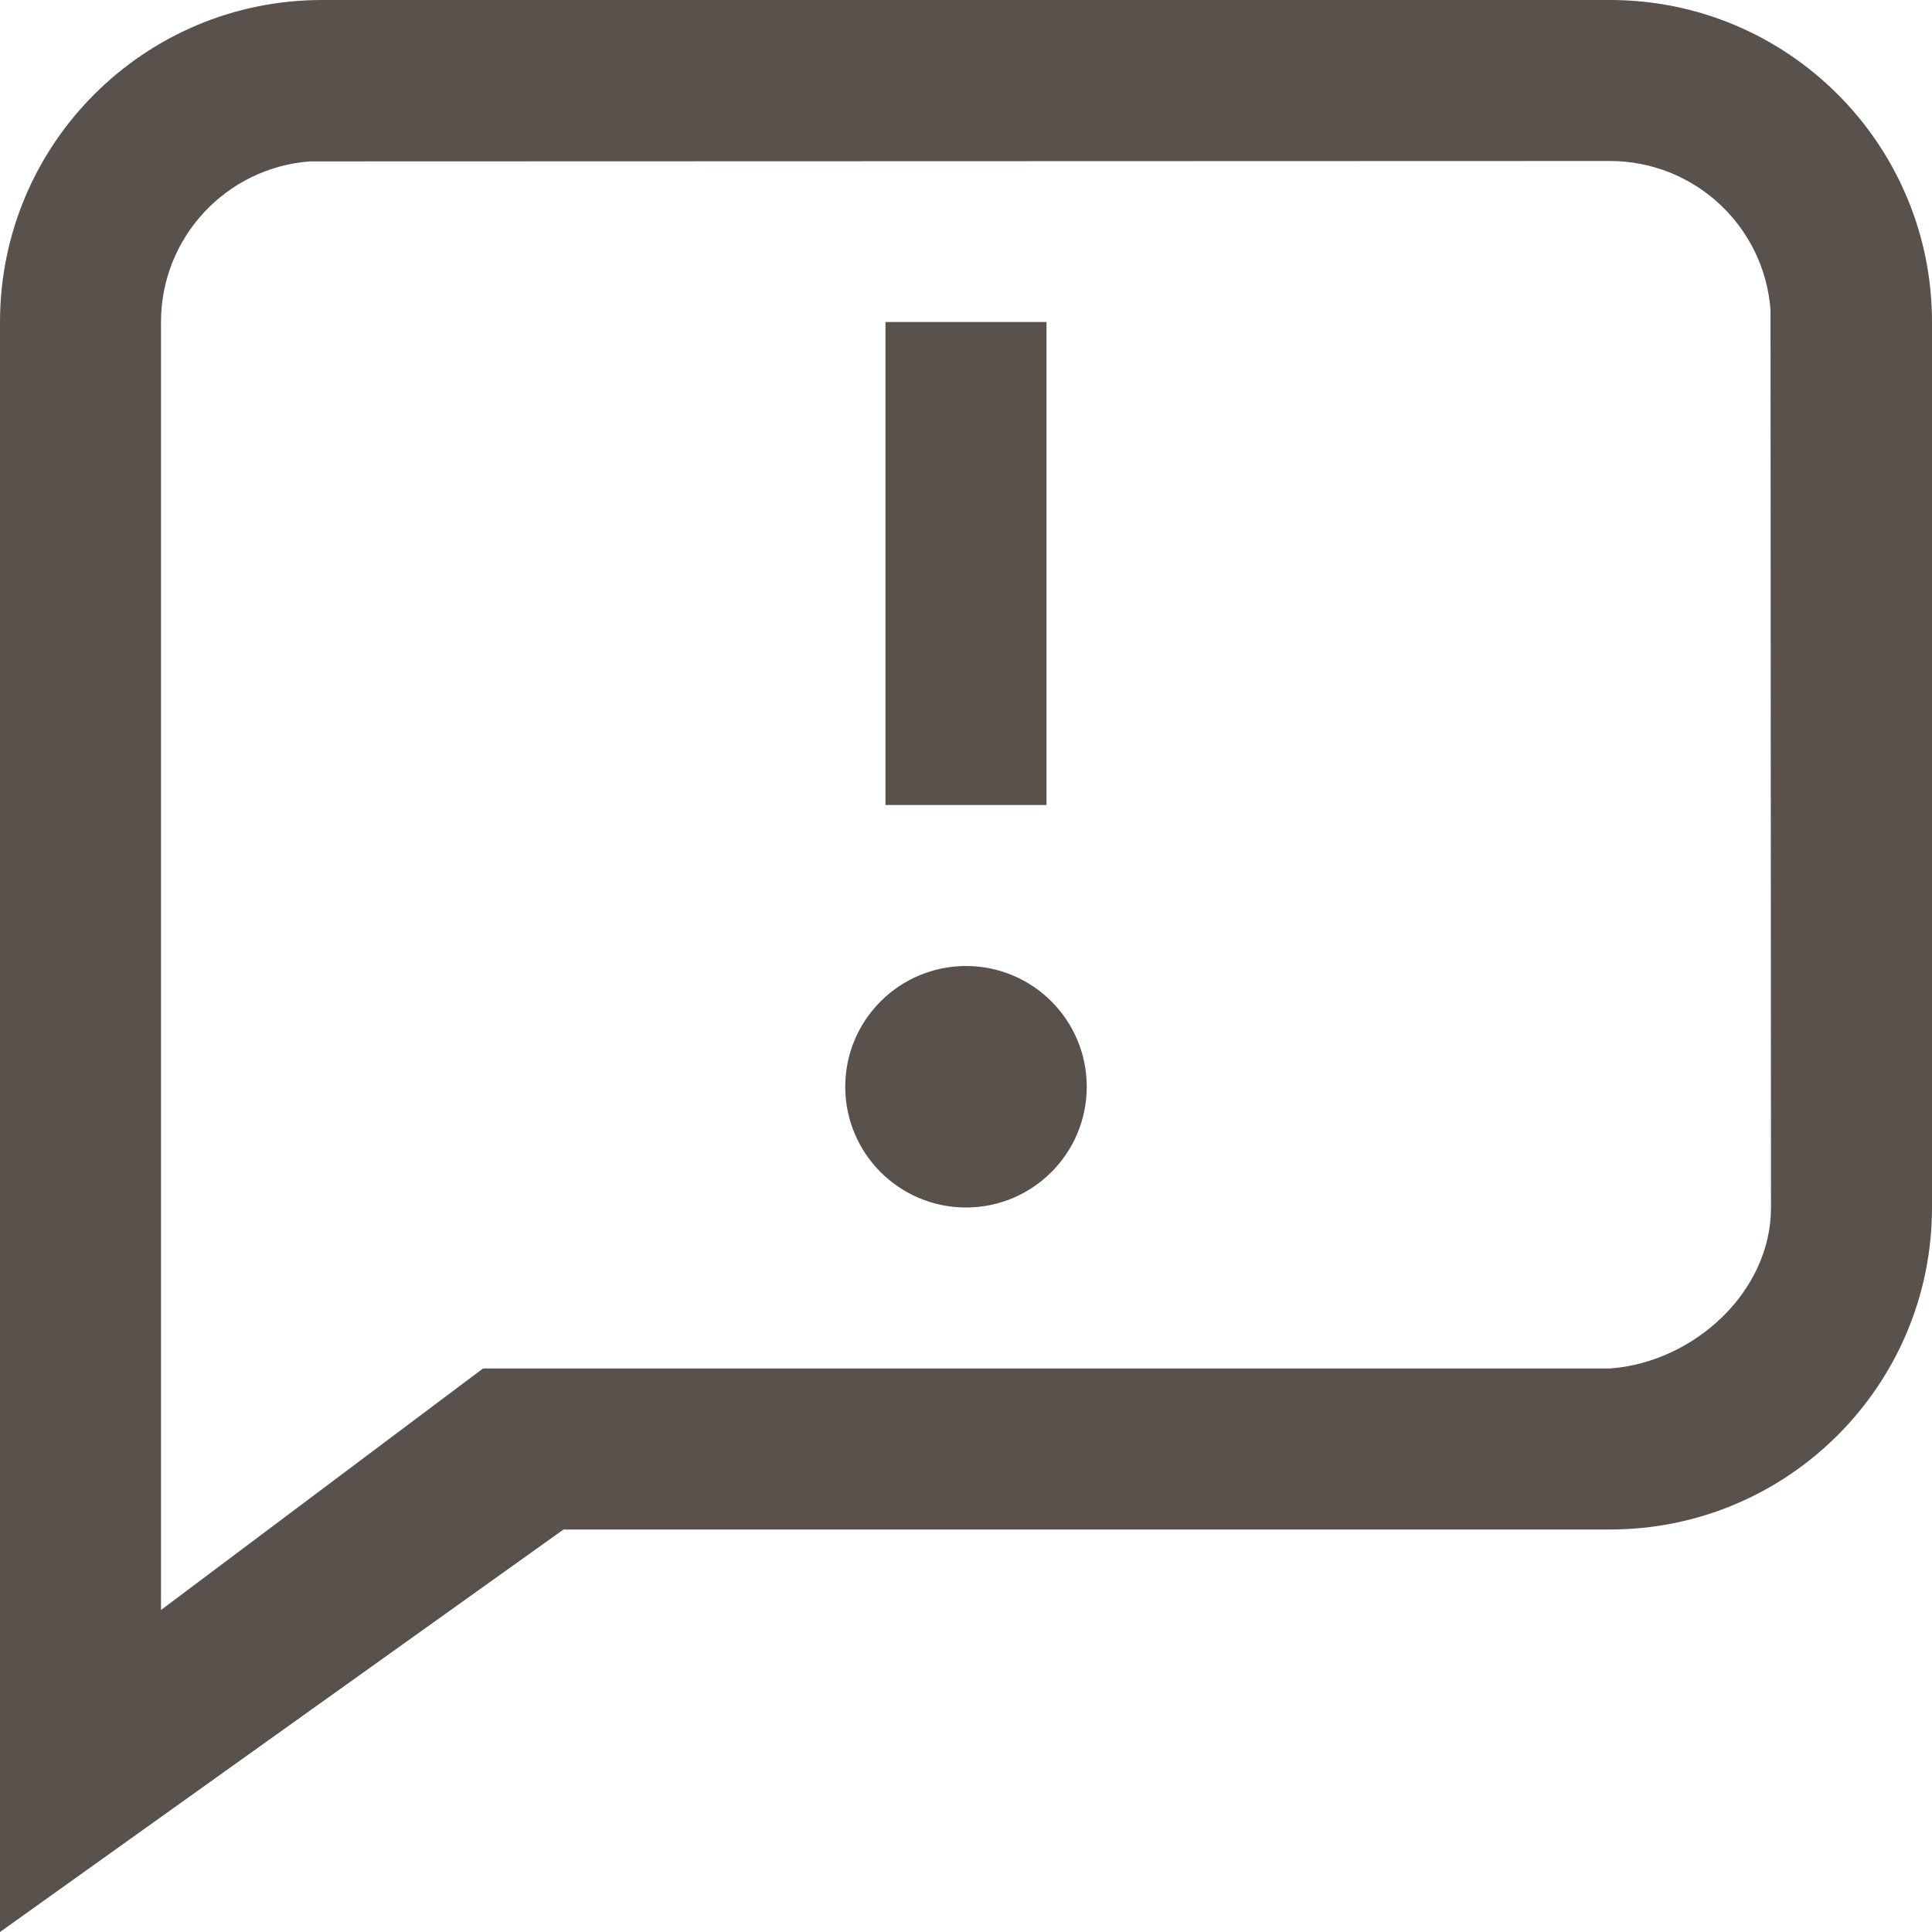
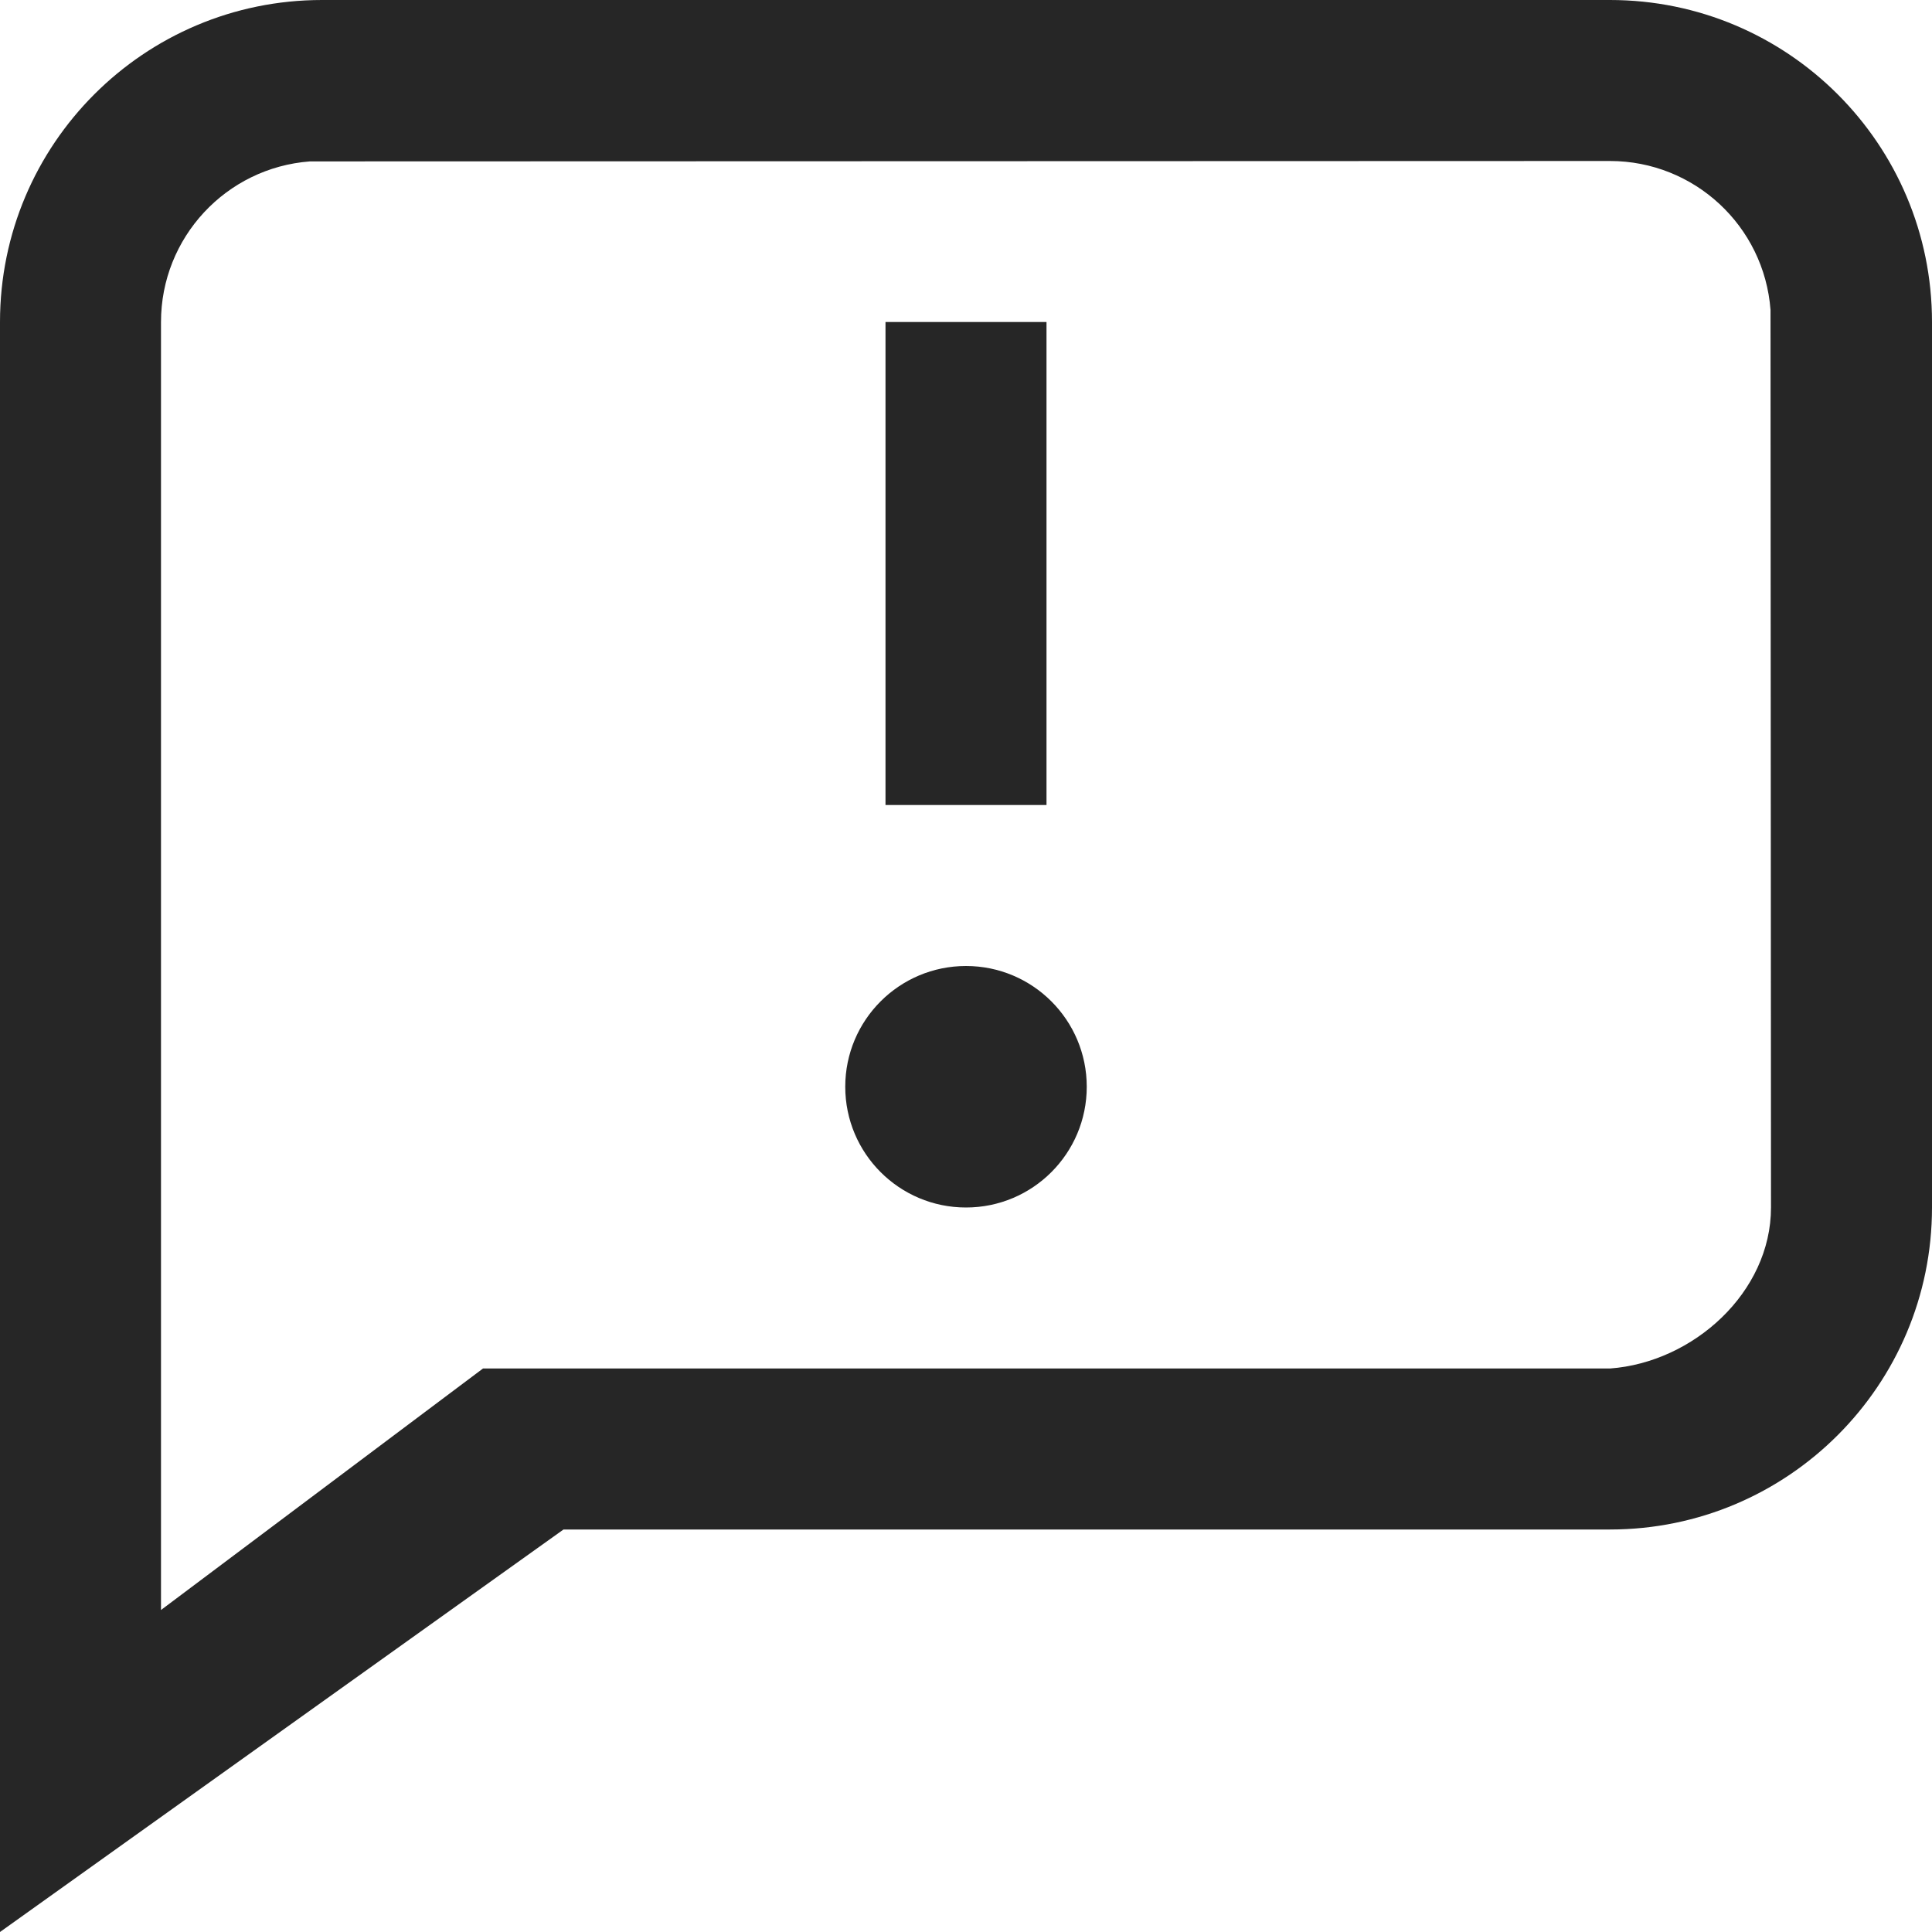
<svg xmlns="http://www.w3.org/2000/svg" width="1em" height="1em" viewBox="0 0 24 24" fill="none">
-   <path fill-rule="evenodd" clip-rule="evenodd" d="M0 4a4 4 0 014-4h16a4 4 0 014 4v11a4 4 0 01-4 4H7l-7 5V4zm21.994-.15A2 2 0 0020 2l-16.15.005A2 2 0 002 4v16l4-3h14c1.035-.076 2-.946 2-2l-.006-11.15zM10.5 13.5a1.5 1.5 0 113 0 1.5 1.5 0 01-3 0zM11 4h2v6h-2V4z" fill="#59514B" />
+   <path fill-rule="evenodd" clip-rule="evenodd" d="M0 4a4 4 0 014-4h16a4 4 0 014 4v11a4 4 0 01-4 4H7l-7 5V4zm21.994-.15A2 2 0 0020 2l-16.15.005A2 2 0 002 4v16l4-3h14c1.035-.076 2-.946 2-2l-.006-11.15zM10.5 13.5a1.5 1.5 0 113 0 1.5 1.5 0 01-3 0zM11 4h2v6h-2V4z" fill="#262626" />
</svg>
